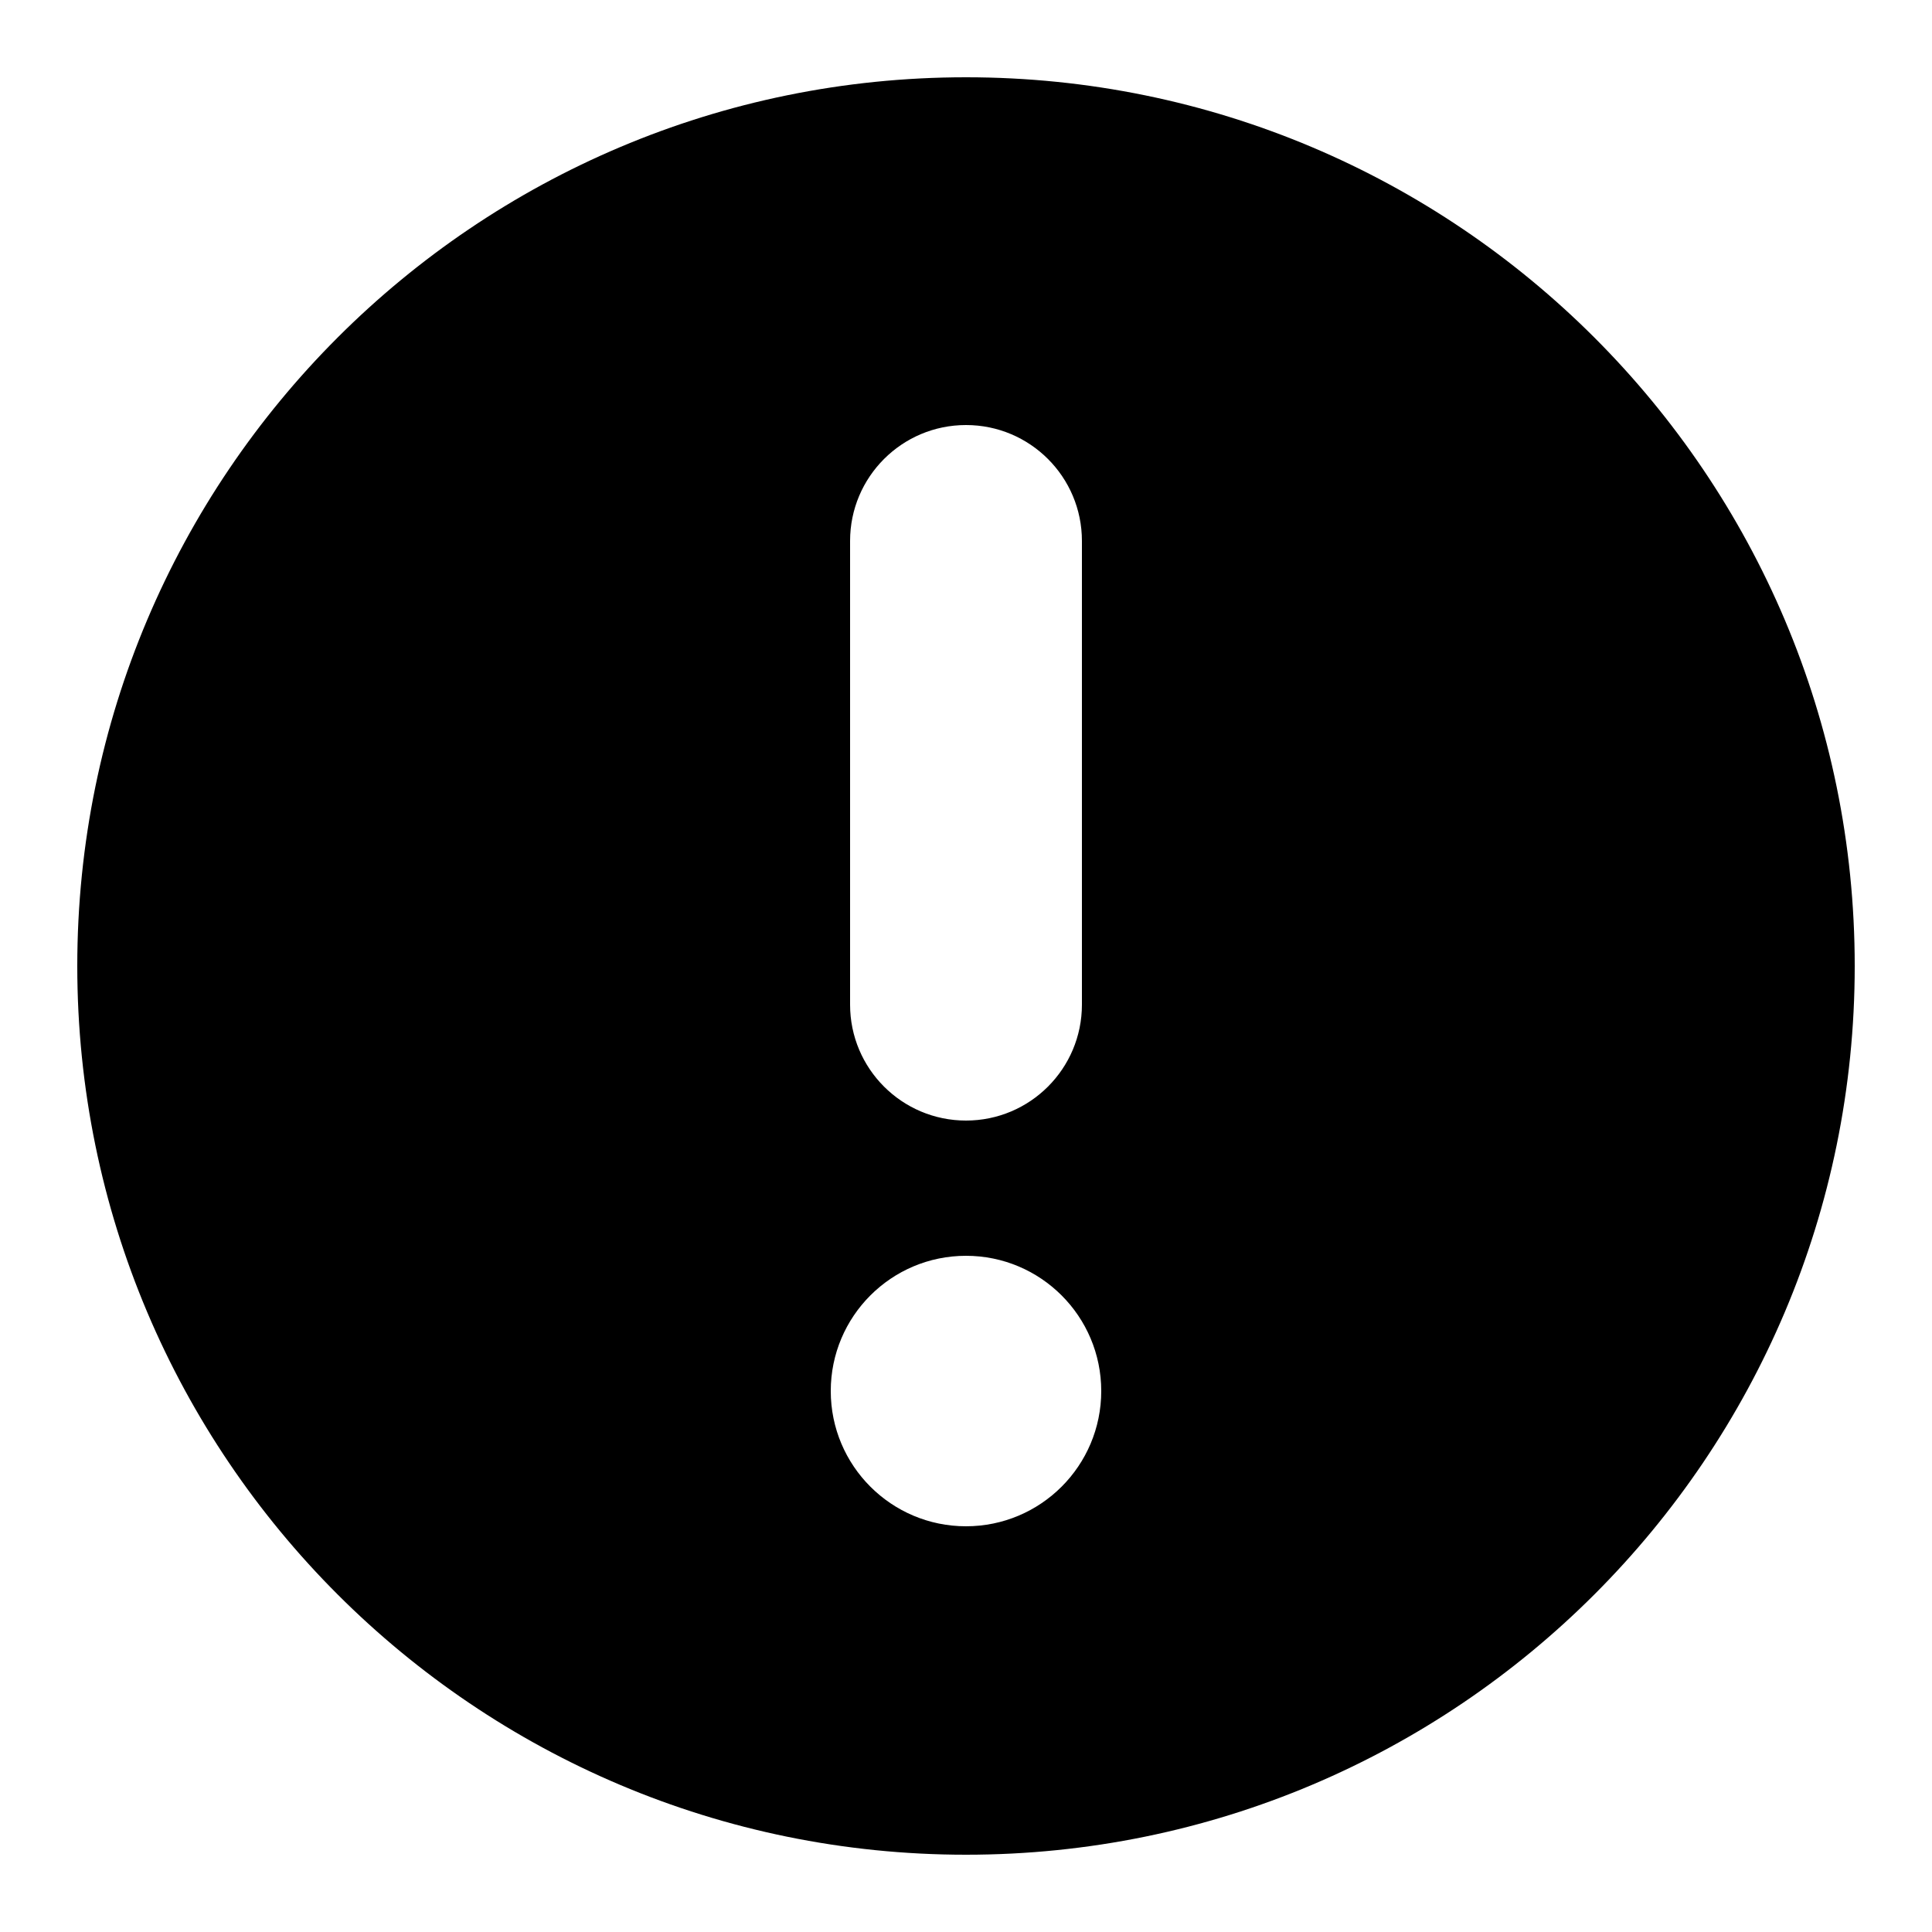
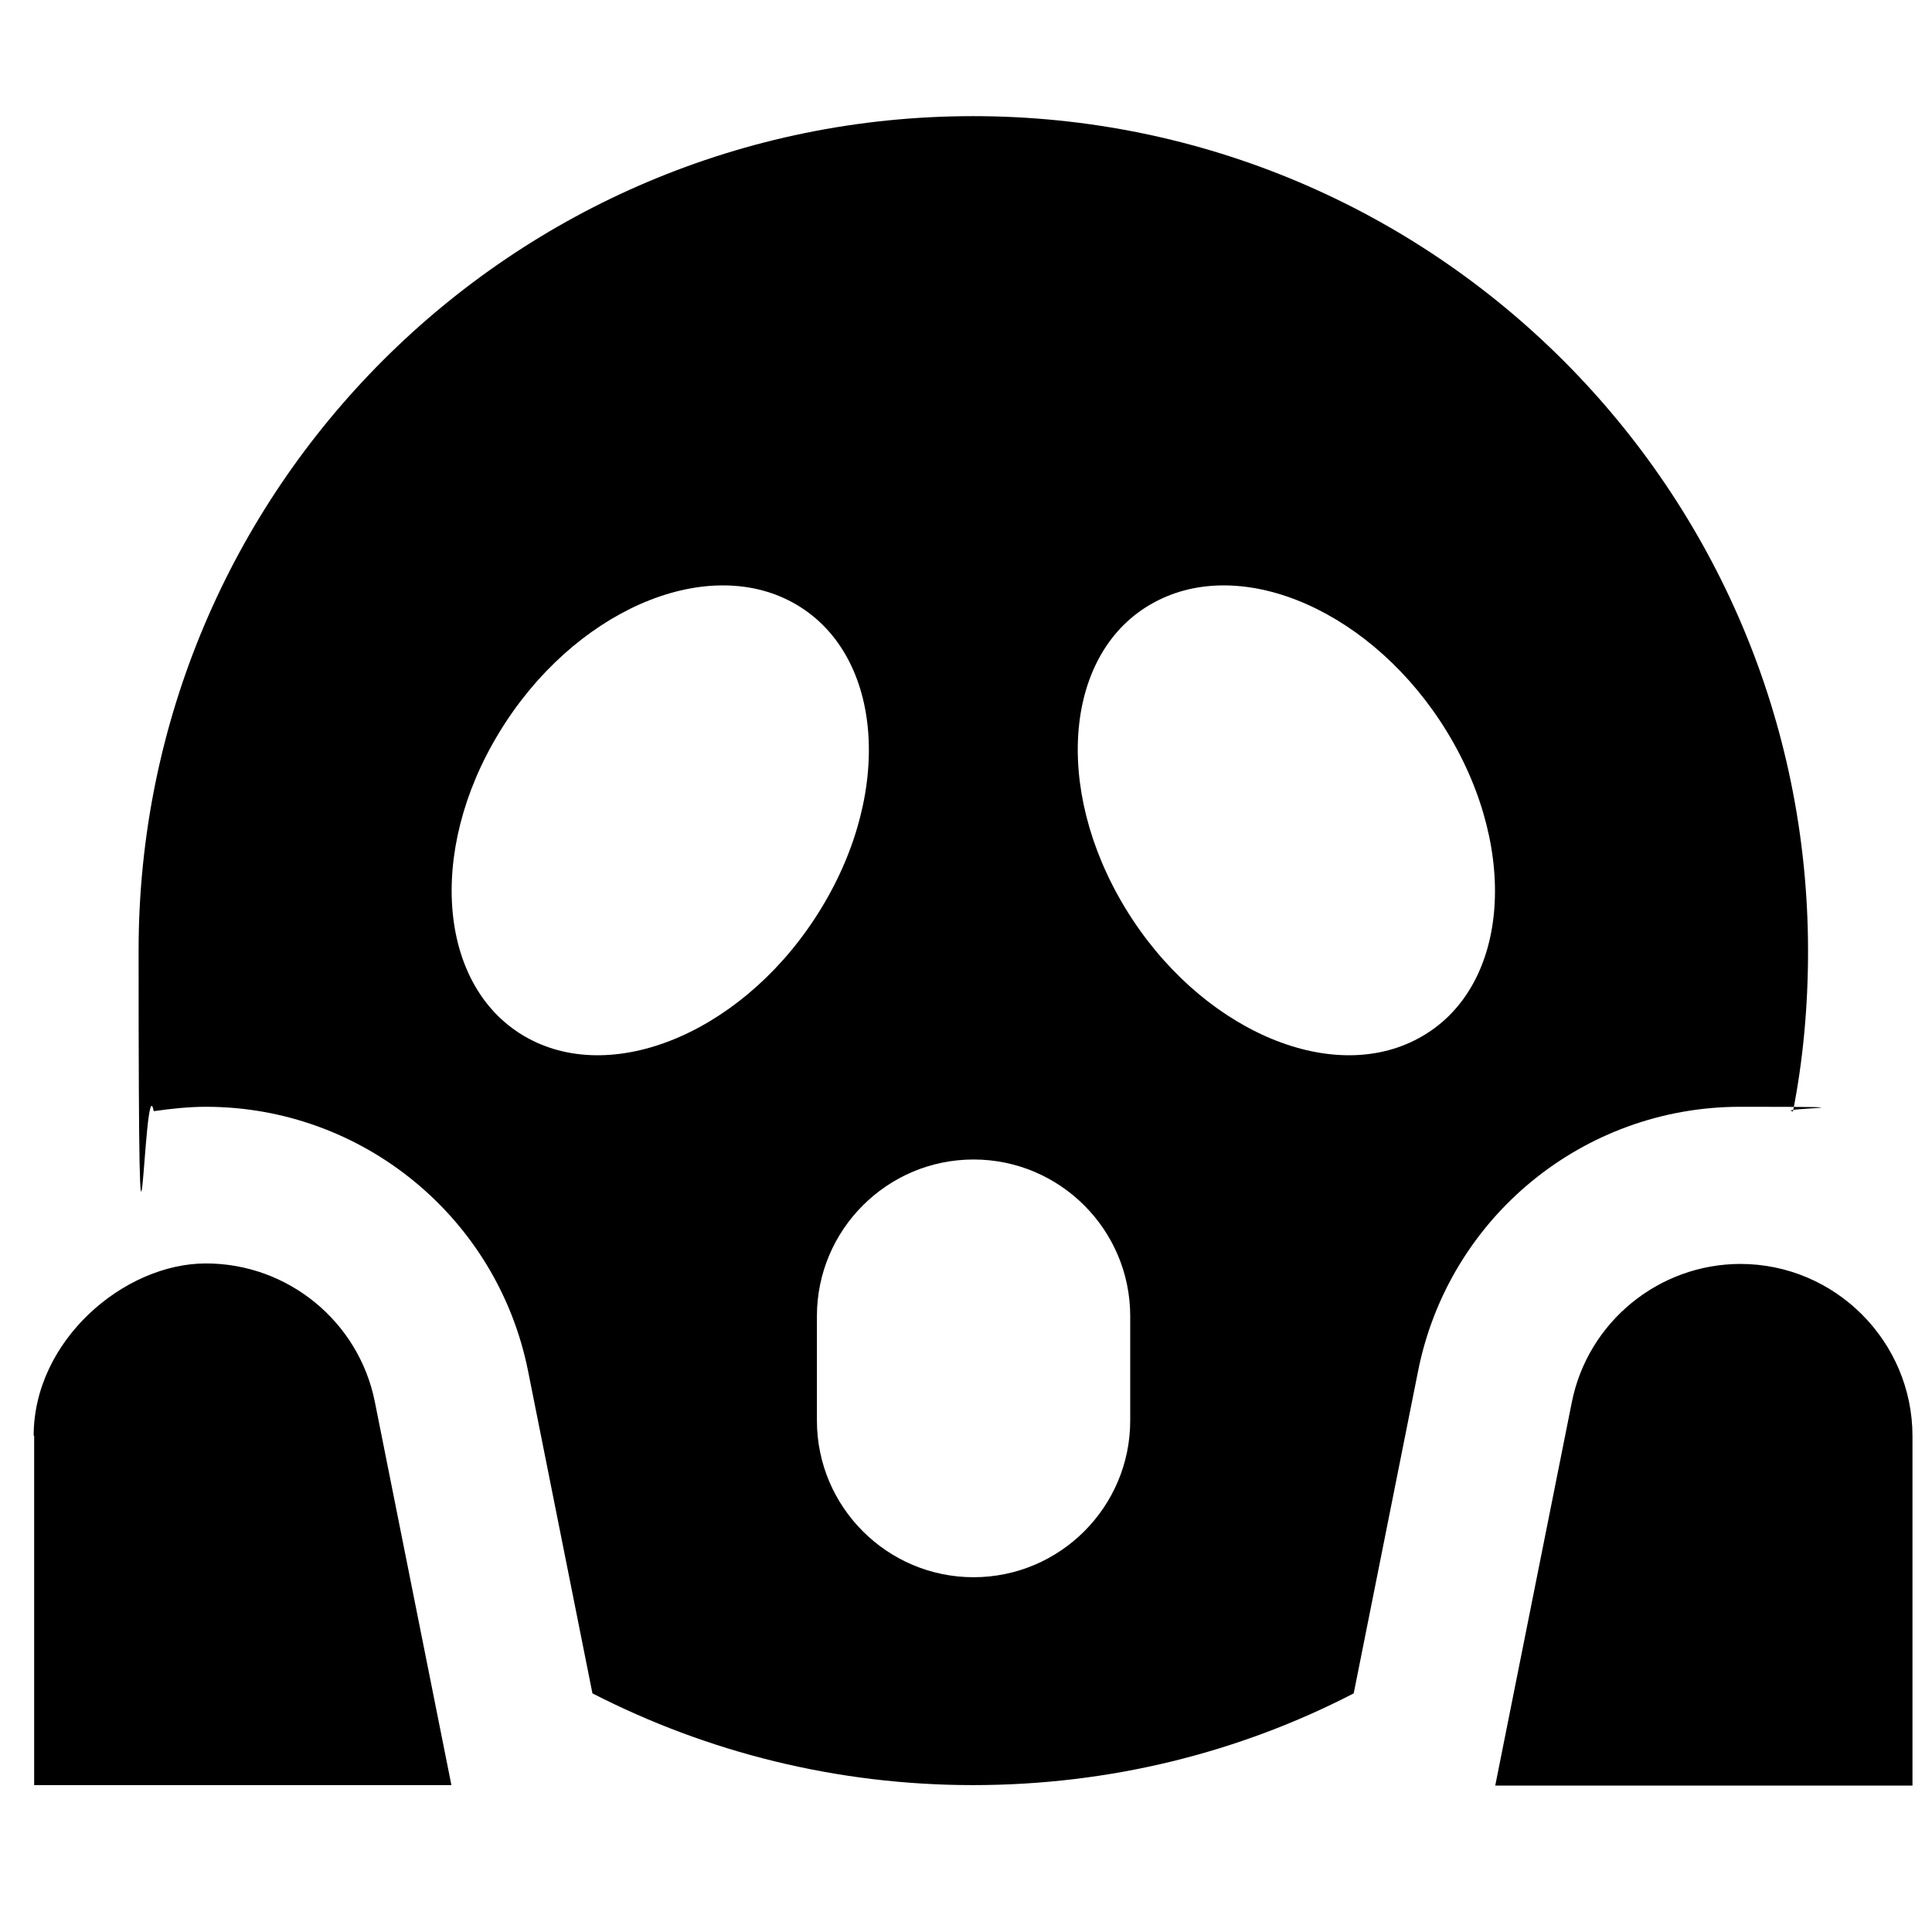
- <svg xmlns="http://www.w3.org/2000/svg" viewBox="0 0 100 100">
-   <path fill-rule="evenodd" d="M50 4a46 46 0 1 0 0 92 46 46 0 0 0 0-92zm0 18a6 6 0 0 1 6 6v24a6 6 0 0 1-12 0V28a6 6 0 0 1 6-6zm0 43a7 7 0 1 1 0 14 7 7 0 0 1 0-14z" />
+ <svg xmlns="http://www.w3.org/2000/svg" id="Layer_1" version="1.1" viewBox="0 0 395.8 395.9">
+   <path d="M367.4,227.8c2.1-10.6,3.1-21.7,3.1-32.9,0-94.5-76.6-171.1-171.1-171.1S28.4,100.3,28.4,194.8s1.1,22.3,3.1,32.9c3.5-.5,7.1-.9,10.7-.9,32.1,0,59.7,22.7,66,54.1l13.2,66.1c23.4,12,49.9,18.8,78,18.8s54.6-6.7,78-18.8l13.2-66.1c6.3-31.5,33.9-54.1,66-54.1s7.2.3,10.7.9ZM199.5,237.6c17.7,0,32.1,14.4,32.1,32.1v21.4c0,17.7-14.4,32.1-32.1,32.1s-32.1-14.4-32.1-32.1v-21.4c0-17.7,14.4-32.1,32.1-32.1ZM168.3,186.1c-15,24.7-42,36.6-60.2,26.6-18.2-10-20.8-38-5.8-62.6,15-24.7,42-36.6,60.2-26.6,18.2,10,20.8,38,5.8,62.6ZM290.8,212.7c-18.2,10-45.2-1.9-60.2-26.6-15-24.7-12.4-52.7,5.8-62.6,18.2-10,45.2,1.9,60.2,26.6,15,24.7,12.4,52.7-5.8,62.6ZM7,294.2v71.6h85.5l-15.7-78.6c-3.3-16.4-17.8-28.3-34.6-28.3s-35.3,15.8-35.3,35.3ZM356.7,259c-16.8,0-31.3,11.9-34.6,28.3l-15.7,78.6h85.5v-71.6c0-19.4-15.8-35.3-35.3-35.3Z" />
</svg>
